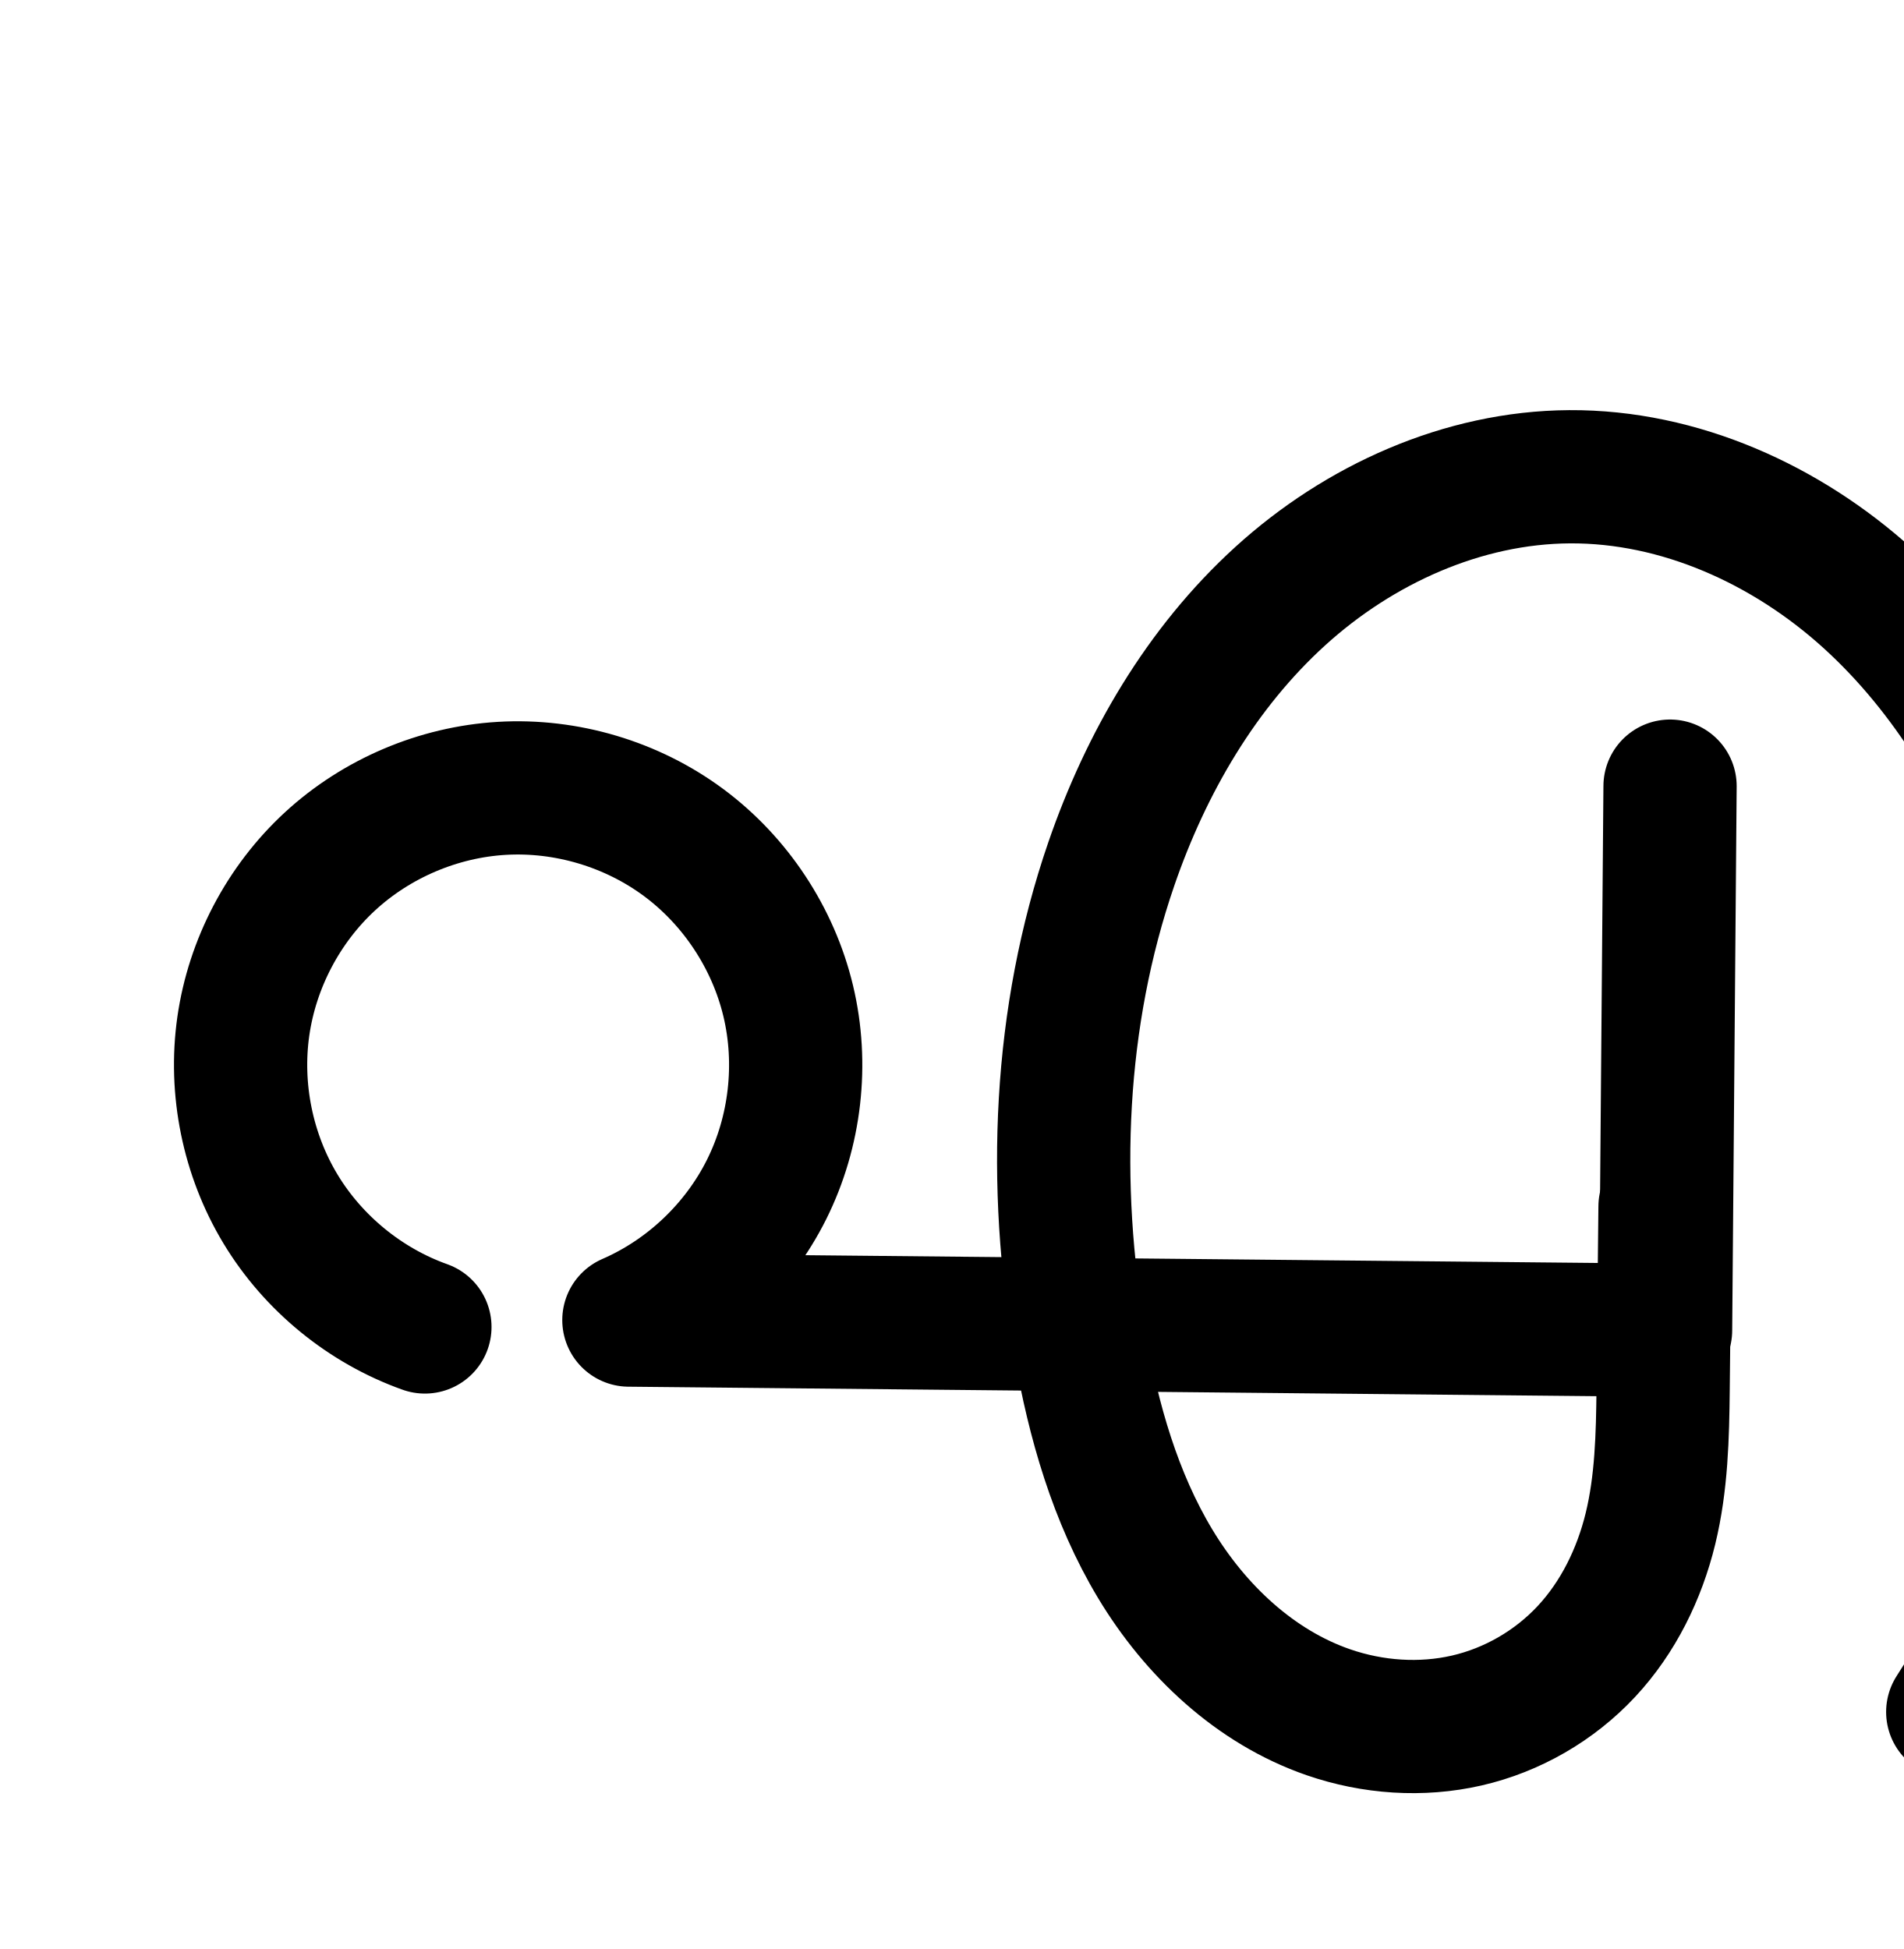
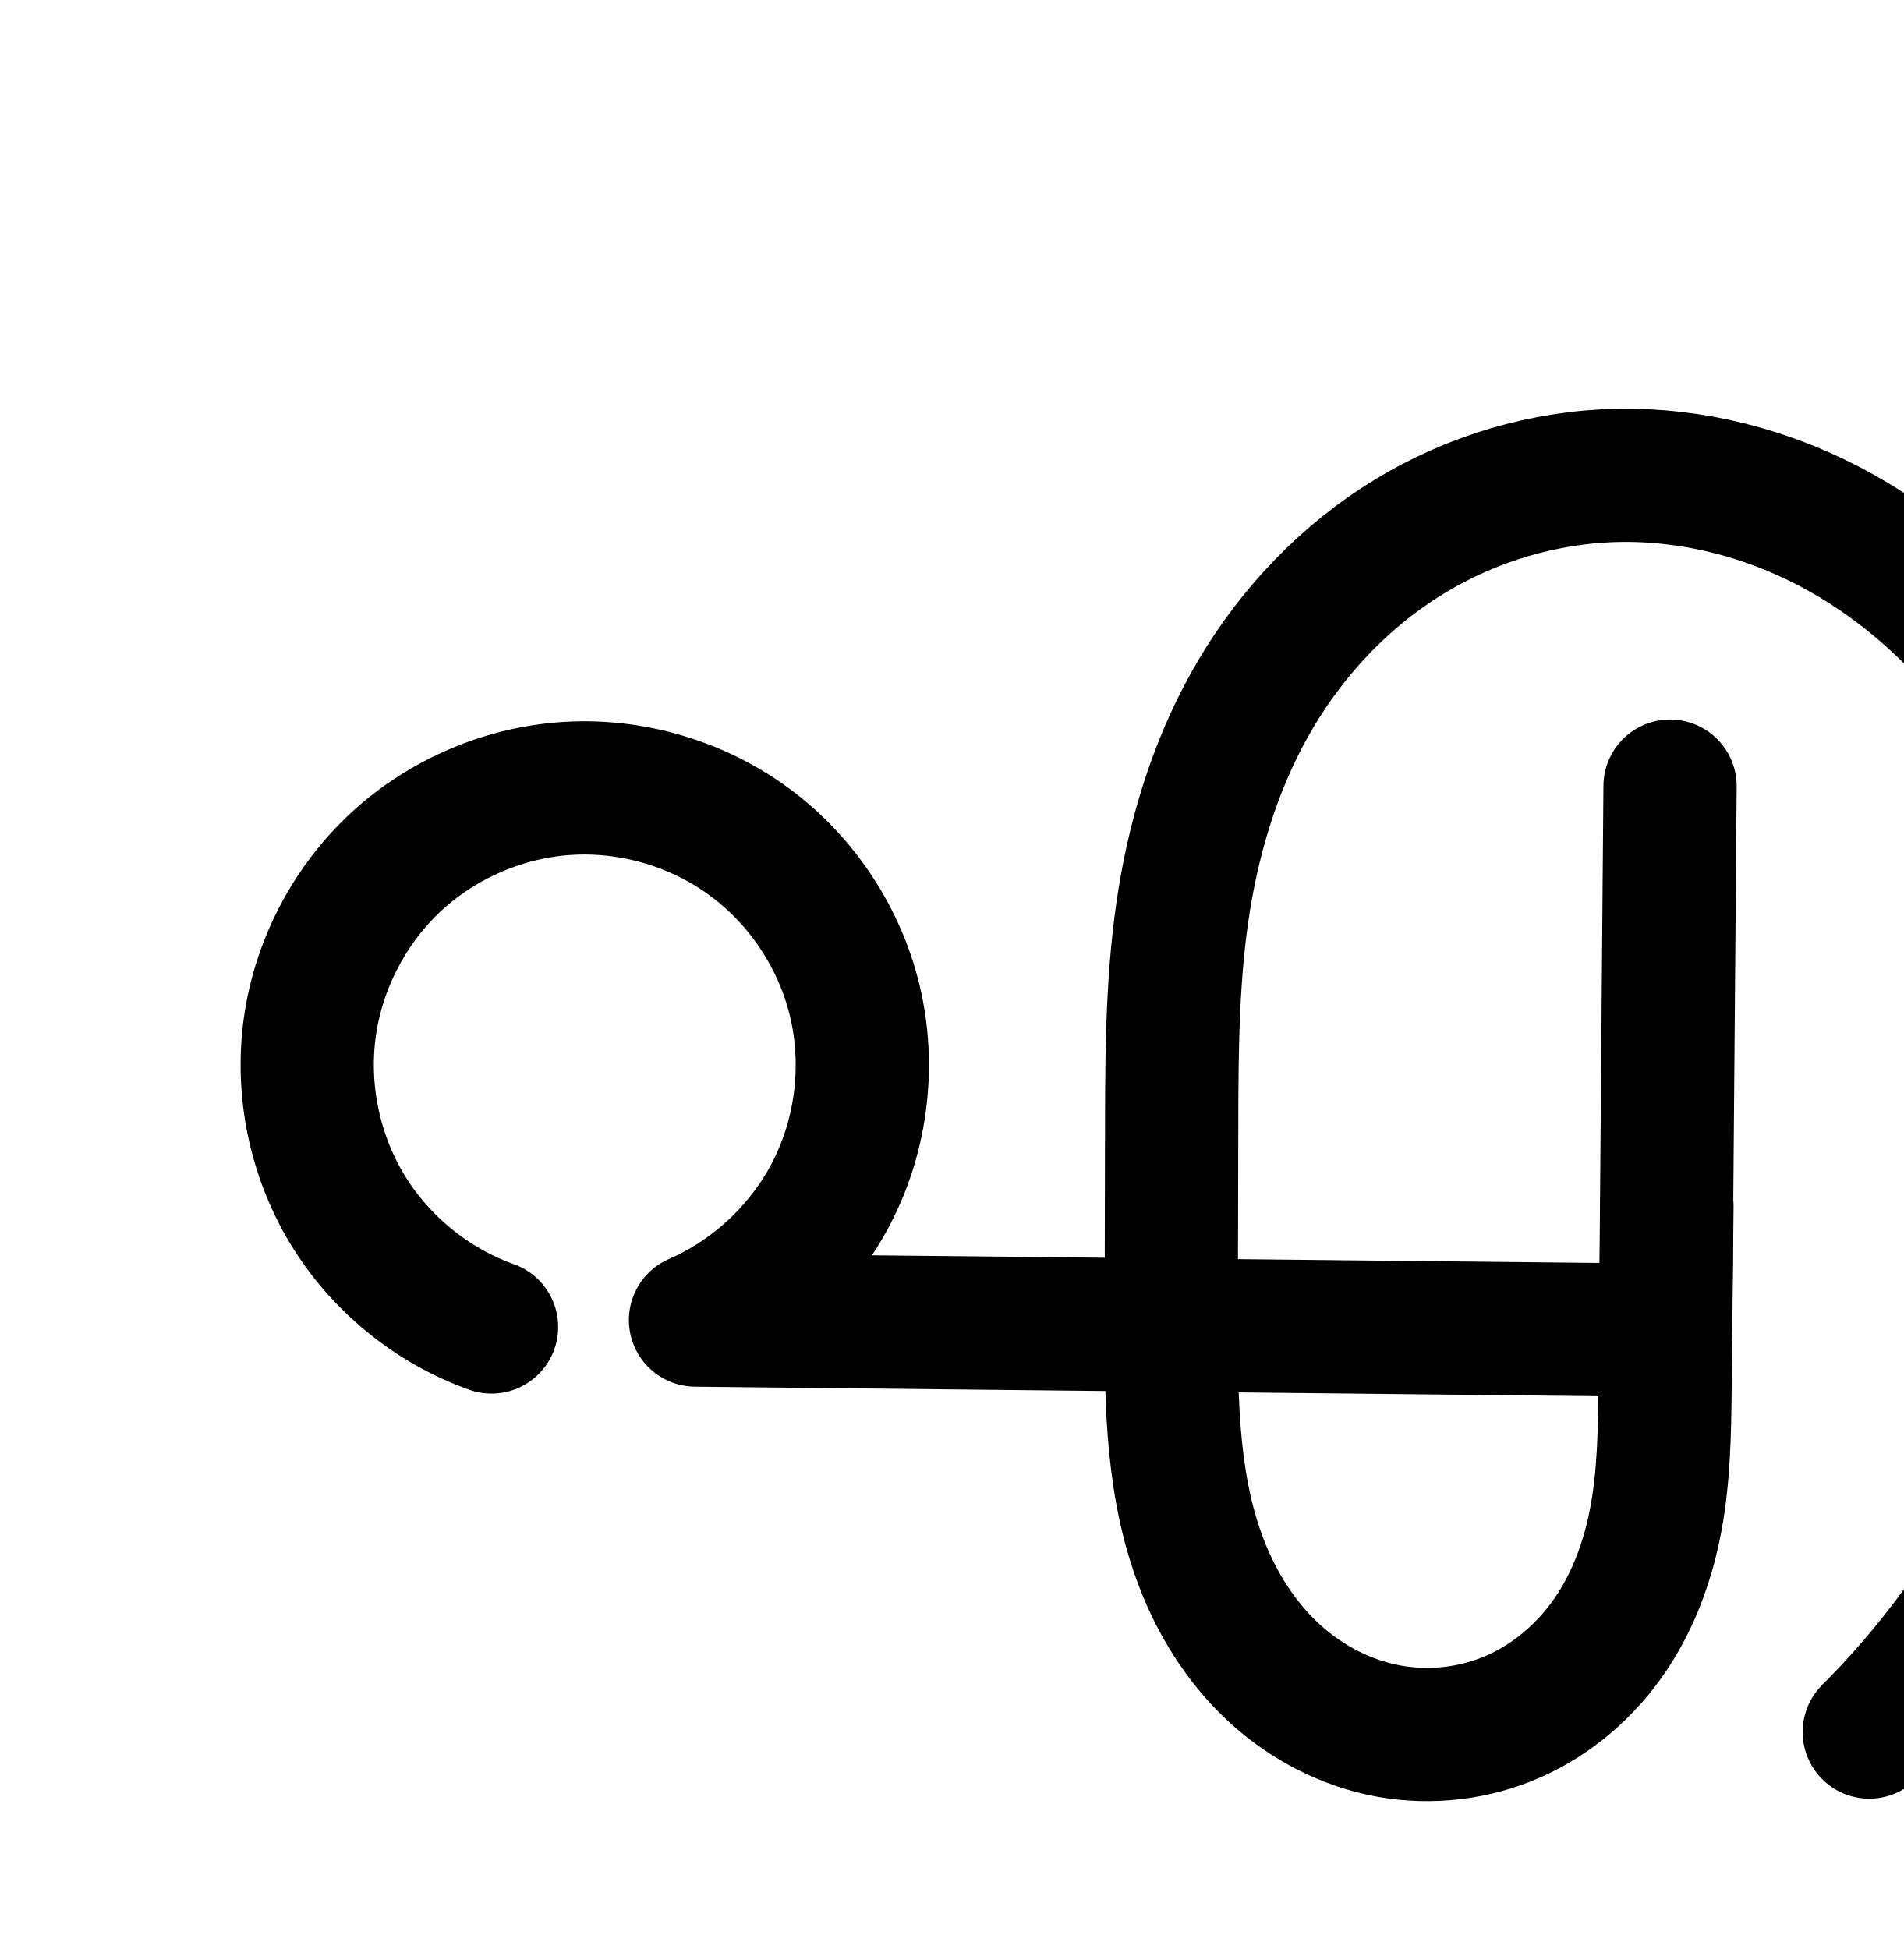
<svg xmlns="http://www.w3.org/2000/svg" width="2000" height="2048" id="svg2992" version="1.1">
  <defs id="defs5498">
    </defs>
  <g id="layer1" transform="translate(0,1048)">
    <g id="layer1-3" transform="translate(64.12456,-4741.671)" />
    <g id="layer1-3-6" transform="translate(-10.78001,-1488.472)" />
    <g id="layer1-3-4" transform="translate(-114.8378,-2966.393)" />
    <g id="layer1-3-6-6" transform="translate(-5.956926,-1485.634)" />
-     <path id="path4139-0-3-8-3-8-9" d="M 446.434,346.372 C 383.706,323.998 329.151,279.421 294.723,222.411 260.296,165.4 246.243,96.365 255.645,30.433 c 9.401,-65.932 42.19,-128.288 91.179,-173.404 48.99,-45.116 113.83,-72.668 180.312,-76.618 67.724,-4.024 136.644,16.505 191.127,56.931 54.483,40.426 94.109,100.436 109.89,166.418 15.78,65.982 7.593,137.427 -22.705,198.129 -30.298,60.702 -82.473,110.192 -144.689,137.244 l 1089.219,10.689 4.705,-571.748" style="fill:none;fill-rule:evenodd;stroke:#000000;stroke-width:140;stroke-linecap:round;stroke-linejoin:round;stroke-miterlimit:4;stroke-dasharray:none;stroke-opacity:1" />
-     <path style="fill:none;fill-rule:evenodd;stroke:#000000;stroke-width:140;stroke-linecap:round;stroke-linejoin:round;stroke-miterlimit:4;stroke-dasharray:none;stroke-opacity:1" d="m 1749.404,219.861 -2,192 c -0.511,49.098 -1.67,98.643 -13.289,146.349 -11.619,47.706 -33.867,93.263 -67.36,129.167 -33.494,35.903 -77.836,61.568 -125.695,72.542 -47.859,10.974 -98.722,7.381 -145.141,-8.623 -77.16,-26.603 -140.121,-86.14 -182.186,-156.082 -42.065,-69.942 -64.805,-149.922 -78.935,-230.306 -29.528,-167.972 -22.642,-343.871 32.85,-505.138 36.468,-105.981 94.61,-205.988 177.532,-281.392 82.922,-75.404 191.836,-124.735 303.913,-125.404 115.638,-0.691 228.208,50.399 313.836,128.12 85.628,77.721 145.843,180.476 185.827,288.984 105.871,287.311 68.832,623.451 -97.056,880.818" id="path4160-0-5-3" />
+     <path id="path4139-0-3-8-3-8-9" d="M 516.434,346.372 C 453.706,323.998 399.151,279.421 364.723,222.411 330.296,165.4 316.243,96.365 325.645,30.433 c 9.401,-65.932 42.19,-128.288 91.179,-173.404 48.99,-45.116 113.83,-72.668 180.312,-76.618 67.724,-4.024 136.644,16.505 191.127,56.931 54.483,40.426 94.109,100.436 109.89,166.418 15.78,65.982 7.593,137.427 -22.705,198.129 -30.298,60.702 -82.473,110.192 -144.689,137.244 l 1019.219,10.689 4.705,-571.748" style="fill:none;fill-rule:evenodd;stroke:#000000;stroke-width:140;stroke-linecap:round;stroke-linejoin:round;stroke-miterlimit:4;stroke-dasharray:none;stroke-opacity:1" />
+     <path style="fill:none;fill-rule:evenodd;stroke:#000000;stroke-width:140;stroke-linecap:round;stroke-linejoin:round;stroke-miterlimit:4;stroke-dasharray:none;stroke-opacity:1" d="m 1751.404,219.861 -2,192 c -0.466,44.747 -1.2,89.725 -9.129,133.767 -7.929,44.041 -23.23,87.154 -48.394,124.158 -25.164,37.004 -60.223,67.493 -101.136,85.621 -40.913,18.128 -87.296,23.629 -131.33,15.657 -44.034,-7.972 -85.347,-29.207 -118.59,-59.163 -33.243,-29.956 -58.424,-68.299 -75.446,-109.685 -34.044,-82.771 -34.986,-174.864 -34.791,-264.363 l 0.455,-209.014 c 0.168,-77.24 0.876,-154.828 13.155,-231.086 12.28,-76.258 36.255,-151.14 75.736,-217.528 39.48,-66.388 94.427,-123.844 160.342,-164.109 65.915,-40.265 142.502,-63.09 219.727,-64.598 76.841,-1.501 153.662,17.96 221.809,53.495 68.147,35.535 127.653,86.899 174.938,147.486 94.57,121.175 138.594,276.686 142.609,430.344 6.643,254.228 -95.348,509.505 -275.343,689.165" id="path4160-0-5-3" />
    <path id="path4139-0-3-8-3-8-9-7" d="m -3124.301,371.707 c -66.389,-23.647 -124.137,-70.797 -160.586,-131.114 -36.449,-60.317 -51.336,-133.367 -41.398,-203.137 9.938,-69.77 44.629,-135.759 96.469,-183.5 51.84,-47.741 120.456,-76.893 190.807,-81.064 71.656,-4.248 144.574,17.485 202.212,60.269 57.638,42.784 99.551,106.287 116.23,176.104 16.679,69.817 7.995,145.408 -24.082,209.624 -32.077,64.216 -87.299,116.561 -153.137,145.159 l 1220.927,11.309 4.973,-604.938" style="fill:none;fill-rule:evenodd;stroke:#000000;stroke-width:70;stroke-linecap:round;stroke-linejoin:round;stroke-miterlimit:4;stroke-dasharray:none;stroke-opacity:1" />
    <path style="fill:none;fill-rule:evenodd;stroke:#000000;stroke-width:70;stroke-linecap:round;stroke-linejoin:round;stroke-miterlimit:4;stroke-dasharray:none;stroke-opacity:1" d="m -1683.808,343.656 c 6.194,68.487 -2.521,138.284 -25.365,203.146 -25.711,73.003 -70.029,140.333 -131.284,187.645 -61.255,47.312 -139.934,73.458 -216.942,65.689 -50.163,-5.06 -98.517,-24.174 -140.099,-52.687 -41.581,-28.512 -76.493,-66.24 -103.937,-108.534 -54.888,-84.588 -79.409,-185.566 -90.127,-285.83 -22.819,-213.447 16.273,-438.38 137.822,-615.316 60.775,-88.468 141.501,-163.73 236.074,-214.484 94.573,-50.754 203.037,-76.508 310.141,-69.518 152.712,9.967 297.962,87.204 399.571,201.64 101.609,114.437 160.492,263.903 174.858,416.263 12.905,136.853 -9.223,276.865 -63.7,403.069 -54.478,126.204 -141.192,238.336 -249.635,322.808" id="path4160-0-5-3-4" />
    <path style="color:#000000;font-style:normal;font-variant:normal;font-weight:normal;font-stretch:normal;font-size:medium;line-height:normal;font-family:sans-serif;text-indent:0;text-align:start;text-decoration:none;text-decoration-line:none;text-decoration-style:solid;text-decoration-color:#000000;letter-spacing:normal;word-spacing:normal;text-transform:none;direction:ltr;block-progression:tb;writing-mode:lr-tb;baseline-shift:baseline;text-anchor:start;white-space:normal;clip-rule:nonzero;display:inline;overflow:visible;visibility:visible;opacity:1;isolation:auto;mix-blend-mode:normal;color-interpolation:sRGB;color-interpolation-filters:linearRGB;solid-color:#000000;solid-opacity:1;fill:#000000;fill-opacity:1;fill-rule:evenodd;stroke:none;stroke-width:70;stroke-linecap:round;stroke-linejoin:round;stroke-miterlimit:4;stroke-dasharray:none;stroke-dashoffset:0;stroke-opacity:1;color-rendering:auto;image-rendering:auto;shape-rendering:auto;text-rendering:auto;enable-background:accumulate" d="M -2025.367 2001.656 C -2028.935 2001.625 -2032.503 2001.627 -2036.068 2001.662 C -2135.905 2002.64 -2234.672 2029.463 -2322.217 2076.445 C -2422.181 2130.092 -2506.868 2209.197 -2570.588 2301.951 C -2693.488 2480.852 -2734.966 2704.139 -2716.613 2917.393 L -3072.266 2914.098 C -3043.399 2886.697 -3019.229 2854.346 -3001.338 2818.529 C -2965.483 2746.75 -2955.882 2663.173 -2974.525 2585.133 C -2993.169 2507.092 -3039.508 2436.88 -3103.936 2389.057 C -3168.363 2341.234 -3248.984 2317.205 -3329.08 2321.953 C -3407.707 2326.615 -3483.589 2358.852 -3541.527 2412.209 C -3599.465 2465.567 -3637.829 2538.542 -3648.936 2616.519 C -3660.042 2694.497 -3643.578 2775.283 -3602.842 2842.695 C -3562.105 2910.108 -3498.243 2962.249 -3424.045 2988.678 A 35.004 35.004 0 1 0 -3400.557 2922.736 C -3459.135 2901.871 -3510.771 2859.712 -3542.932 2806.49 C -3575.093 2753.269 -3588.403 2687.953 -3579.635 2626.391 C -3570.866 2564.828 -3539.849 2505.827 -3494.107 2463.701 C -3448.366 2421.576 -3387.012 2395.51 -3324.938 2391.83 C -3261.722 2388.082 -3196.507 2407.519 -3145.658 2445.264 C -3094.809 2483.008 -3057.323 2539.803 -3042.609 2601.396 C -3027.895 2662.99 -3035.662 2730.596 -3063.961 2787.248 C -3092.259 2843.9 -3141.647 2890.715 -3199.731 2915.945 A 35.004 35.004 0 0 0 -3186.111 2983.047 L -2708.356 2987.473 C -2694.952 3075.807 -2669.134 3164.389 -2618.795 3241.967 C -2589.146 3287.658 -2551.212 3328.826 -2505.291 3360.314 C -2459.289 3391.858 -2405.597 3413.241 -2348.912 3418.959 C -2261.733 3427.754 -2174.855 3398.508 -2107.062 3346.146 C -2039.557 3294.008 -1991.818 3220.957 -1964.16 3142.428 C -1945.498 3089.439 -1935.643 3033.512 -1934.92 2977.402 A 35.004 35.004 0 0 0 -1929.861 2959.644 L -1924.889 2354.707 A 35.004 35.004 0 0 0 -1960.123 2318.922 A 35.004 35.004 0 0 0 -1994.887 2354.131 L -1999.422 2905.65 A 35.004 35.004 0 0 0 -2006.664 2923.967 L -2646.275 2918.043 C -2664.907 2716.033 -2625.729 2505.842 -2512.891 2341.588 C -2455.061 2257.407 -2378.298 2185.986 -2289.115 2138.125 C -2200.02 2090.311 -2097.801 2066.167 -1997.805 2072.693 C -1855.38 2081.989 -1717.93 2154.746 -1622.125 2262.646 C -1526.105 2370.789 -1469.668 2513.365 -1455.939 2658.957 C -1443.595 2789.865 -1464.818 2924.147 -1516.93 3044.869 C -1569.041 3165.591 -1652.205 3273.133 -1755.938 3353.936 A 35.004 35.004 0 1 0 -1712.922 3409.16 C -1599.769 3321.02 -1509.506 3204.297 -1452.662 3072.611 C -1395.818 2940.926 -1372.785 2795.184 -1386.25 2652.387 C -1401.255 2493.257 -1462.583 2336.901 -1569.781 2216.17 C -1677.194 2095.196 -1830.246 2013.481 -1993.244 2002.842 C -2003.951 2002.143 -2014.663 2001.75 -2025.367 2001.656 z M -2637.352 2988.129 L -2005.496 2993.982 C -2007.724 3036.615 -2016.025 3078.968 -2030.186 3119.174 C -2053.951 3186.651 -2094.847 3248.262 -2149.852 3290.746 C -2204.569 3333.008 -2275.05 3356.055 -2341.887 3349.312 C -2385.528 3344.91 -2428.545 3328.065 -2465.705 3302.584 C -2502.946 3277.048 -2534.835 3242.76 -2560.074 3203.863 C -2601.078 3140.672 -2624.445 3065.934 -2637.352 2988.129 z " transform="translate(0,-1048)" id="path4139-0-3-8-3-8-9-7-5" />
-     <path style="color:#000000;font-style:normal;font-variant:normal;font-weight:normal;font-stretch:normal;font-size:medium;line-height:normal;font-family:sans-serif;text-indent:0;text-align:start;text-decoration:none;text-decoration-line:none;text-decoration-style:solid;text-decoration-color:#000000;letter-spacing:normal;word-spacing:normal;text-transform:none;direction:ltr;block-progression:tb;writing-mode:lr-tb;baseline-shift:baseline;text-anchor:start;white-space:normal;clip-rule:nonzero;display:inline;overflow:visible;visibility:visible;opacity:1;isolation:auto;mix-blend-mode:normal;color-interpolation:sRGB;color-interpolation-filters:linearRGB;solid-color:#000000;solid-opacity:1;fill:#000000;fill-opacity:1;fill-rule:evenodd;stroke:none;stroke-width:140;stroke-linecap:round;stroke-linejoin:round;stroke-miterlimit:4;stroke-dasharray:none;stroke-dashoffset:0;stroke-opacity:1;color-rendering:auto;image-rendering:auto;shape-rendering:auto;text-rendering:auto;enable-background:accumulate" d="M 1666.27 2064.928 L 1666.268 2064.93 C 1533.922 2065.721 1409.929 2122.837 1315.678 2208.543 C 1222.013 2293.716 1158.557 2404.134 1119.049 2518.949 C 1070.631 2659.658 1056.804 2808.987 1069.703 2954.926 L 863.766 2952.904 C 871.783 2940.787 879.14 2928.192 885.672 2915.106 C 923.521 2839.275 933.539 2751.86 913.826 2669.434 C 894.113 2587.007 845.63 2513.583 777.568 2463.082 C 709.506 2412.581 625.18 2387.463 540.578 2392.49 C 457.548 2397.424 378.182 2431.147 316.998 2487.492 C 255.814 2543.838 215.681 2620.165 203.939 2702.508 C 192.198 2784.851 209.4 2869.352 252.396 2940.553 C 295.393 3011.753 362.17 3066.316 440.512 3094.26 A 70.007 70.007 0 1 0 487.545 2962.396 C 440.43 2945.591 398.097 2911.002 372.238 2868.182 C 346.38 2825.361 335.476 2771.791 342.537 2722.269 C 349.598 2672.748 375.042 2624.363 411.838 2590.477 C 448.634 2556.59 498.947 2535.211 548.881 2532.244 C 599.726 2529.223 653.242 2545.163 694.146 2575.514 C 735.051 2605.864 765.819 2652.46 777.666 2701.998 C 789.513 2751.536 783.157 2807.011 760.41 2852.584 C 737.663 2898.157 697.15 2936.585 650.439 2956.894 A 70.007 70.007 0 0 0 677.666 3091.086 L 1090.385 3095.135 C 1105.792 3168.94 1129.694 3244.001 1171.34 3313.246 C 1220.263 3394.589 1294.203 3466.158 1390.695 3499.426 C 1448.959 3519.514 1512.665 3524.234 1574.299 3510.102 C 1636.151 3495.919 1692.369 3463.351 1735.533 3417.08 C 1778.628 3370.885 1805.665 3314.441 1819.721 3256.729 C 1833.723 3199.235 1834.476 3144.252 1834.994 3094.543 L 1835.475 3048.422 A 70.007 70.007 0 0 0 1837.568 3032.354 L 1842.273 2460.606 A 70.007 70.007 0 0 0 1771.807 2389.035 A 70.007 70.007 0 0 0 1702.279 2459.453 L 1698.772 2885.561 A 70.007 70.007 0 0 0 1697.002 2901.086 L 1696.377 2961.076 L 1210.486 2956.307 C 1197.041 2823.17 1208.852 2688.247 1251.434 2564.5 C 1284.862 2467.354 1337.69 2377.756 1409.869 2312.121 C 1481.462 2247.019 1575.296 2205.475 1667.105 2204.926 C 1761.856 2204.36 1859.152 2247.419 1933.477 2314.881 C 2008.462 2382.942 2063.61 2475.668 2100.668 2576.234 C 2198.583 2841.955 2163.879 3156.9 2010.457 3394.926 A 70.007 70.007 0 1 0 2128.131 3470.773 C 2306.485 3194.066 2345.86 2836.731 2232.033 2527.828 C 2189.123 2411.378 2123.841 2298.596 2027.57 2211.215 C 1930.639 2123.234 1802.796 2064.112 1666.27 2064.928 z M 1234.338 3096.549 L 1694.891 3101.066 C 1694.283 3146.398 1692.42 3187.785 1683.697 3223.6 C 1674.515 3261.3 1657.057 3295.968 1633.164 3321.58 C 1609.342 3347.117 1576.877 3365.878 1543.012 3373.643 C 1508.928 3381.458 1470.905 3378.993 1436.33 3367.072 C 1378.502 3347.135 1326.523 3299.63 1291.314 3241.09 C 1265.552 3198.255 1247.426 3149.055 1234.338 3096.549 z " transform="translate(0,-1048)" id="path4139-0-3-8-3-8-9-4" />
+     <path style="color:#000000;font-style:normal;font-variant:normal;font-weight:normal;font-stretch:normal;font-size:medium;line-height:normal;font-family:sans-serif;text-indent:0;text-align:start;text-decoration:none;text-decoration-line:none;text-decoration-style:solid;text-decoration-color:#000000;letter-spacing:normal;word-spacing:normal;text-transform:none;direction:ltr;block-progression:tb;writing-mode:lr-tb;baseline-shift:baseline;text-anchor:start;white-space:normal;clip-rule:nonzero;display:inline;overflow:visible;visibility:visible;opacity:1;isolation:auto;mix-blend-mode:normal;color-interpolation:sRGB;color-interpolation-filters:linearRGB;solid-color:#000000;solid-opacity:1;fill:#000000;fill-opacity:1;fill-rule:evenodd;stroke:none;stroke-width:140;stroke-linecap:round;stroke-linejoin:round;stroke-miterlimit:4;stroke-dasharray:none;stroke-dashoffset:0;stroke-opacity:1;color-rendering:auto;image-rendering:auto;shape-rendering:auto;text-rendering:auto;enable-background:accumulate" d="M 1399.029 2105.438 C 1396.234 2105.445 1393.436 2105.477 1390.637 2105.531 C 1300.529 2107.291 1212.242 2133.675 1135.785 2180.379 C 1059.358 2227.065 996.765 2292.784 951.77 2368.445 C 906.833 2444.008 880.5 2527.347 867.09 2610.623 C 853.693 2693.822 853.212 2775.12 853.043 2852.686 L 852.727 2997.639 L 608.094 2995.072 C 616.143 2982.918 623.525 2970.28 630.078 2957.15 C 667.927 2881.32 677.945 2793.905 658.232 2711.479 C 638.519 2629.052 590.037 2555.628 521.975 2505.127 C 453.912 2454.626 369.587 2429.508 284.984 2434.535 C 201.955 2439.469 122.588 2473.192 61.404 2529.537 C 0.221 2585.883 -39.913 2662.208 -51.654 2744.551 C -63.396 2826.894 -46.194 2911.395 -3.197 2982.596 C 39.799 3053.796 106.576 3108.361 184.918 3136.305 A 70.007 70.007 0 1 0 231.951 3004.441 C 184.837 2987.636 142.503 2953.045 116.645 2910.225 C 90.786 2867.405 79.882 2813.836 86.943 2764.314 C 94.005 2714.793 119.448 2666.408 156.244 2632.521 C 193.04 2598.635 243.353 2577.254 293.287 2574.287 C 344.132 2571.266 397.648 2587.208 438.553 2617.559 C 479.457 2647.909 510.225 2694.505 522.072 2744.043 C 533.92 2793.581 527.561 2849.056 504.814 2894.629 C 482.068 2940.202 441.556 2978.63 394.846 2998.939 A 70.007 70.007 0 0 0 422.023 3133.129 L 853.195 3137.65 C 855.159 3207.073 862.941 3280.633 892.641 3352.842 C 913.115 3402.621 943.714 3449.829 985.965 3487.902 C 1028.412 3526.153 1081.022 3553.457 1138.945 3563.943 C 1197.012 3574.456 1257.068 3567.346 1311.102 3543.404 C 1365.051 3519.5 1409.655 3480.367 1441.766 3433.148 C 1473.727 3386.149 1491.87 3333.688 1501.17 3282.031 C 1510.438 3230.551 1510.933 3181.613 1511.402 3136.59 L 1513.402 2944.59 A 70.007 70.007 0 0 0 1513.107 2936.668 L 1516.68 2502.65 A 70.007 70.007 0 0 0 1446.213 2431.078 A 70.007 70.007 0 0 0 1376.686 2501.498 L 1372.559 3003.09 L 992.727 2999.106 L 993.045 2852.99 C 993.212 2776.075 994.149 2702.198 1005.311 2632.881 C 1016.46 2563.641 1038.077 2497.217 1072.102 2440.004 C 1106.067 2382.89 1153.365 2333.695 1208.768 2299.852 C 1264.142 2266.026 1329.03 2246.76 1393.373 2245.504 C 1457.491 2244.252 1523.136 2260.674 1581.449 2291.082 C 1639.889 2321.556 1692.005 2366.307 1733.57 2419.566 C 1816.751 2526.148 1857.688 2667.137 1861.387 2808.672 C 1867.509 3042.974 1772.456 3280.886 1606.568 3446.465 A 70.007 70.007 0 1 0 1705.471 3545.553 C 1899.574 3351.811 2008.502 3079.17 2001.338 2805.016 C 1997.006 2639.234 1949.895 2469.2 1843.936 2333.432 C 1790.931 2265.516 1724.033 2207.543 1646.18 2166.945 C 1573.073 2128.824 1491.163 2106.666 1407.412 2105.486 L 1407.41 2105.486 C 1404.618 2105.447 1401.825 2105.43 1399.029 2105.438 z M 993.701 3139.125 L 1371.311 3143.084 C 1370.8 3184.484 1369.578 3222.825 1363.385 3257.225 C 1356.827 3293.65 1344.365 3327.413 1325.998 3354.422 C 1307.781 3381.211 1282.266 3403.056 1254.389 3415.408 C 1226.596 3427.723 1193.887 3431.615 1163.887 3426.184 C 1133.743 3420.727 1103.725 3405.561 1079.686 3383.898 C 1055.45 3362.059 1035.689 3332.58 1022.119 3299.588 C 1002.938 3252.951 996.041 3198.35 993.701 3139.125 z " id="path4139-0-3-8-3-8-9-0" transform="translate(0,-1048)" />
  </g>
</svg>
